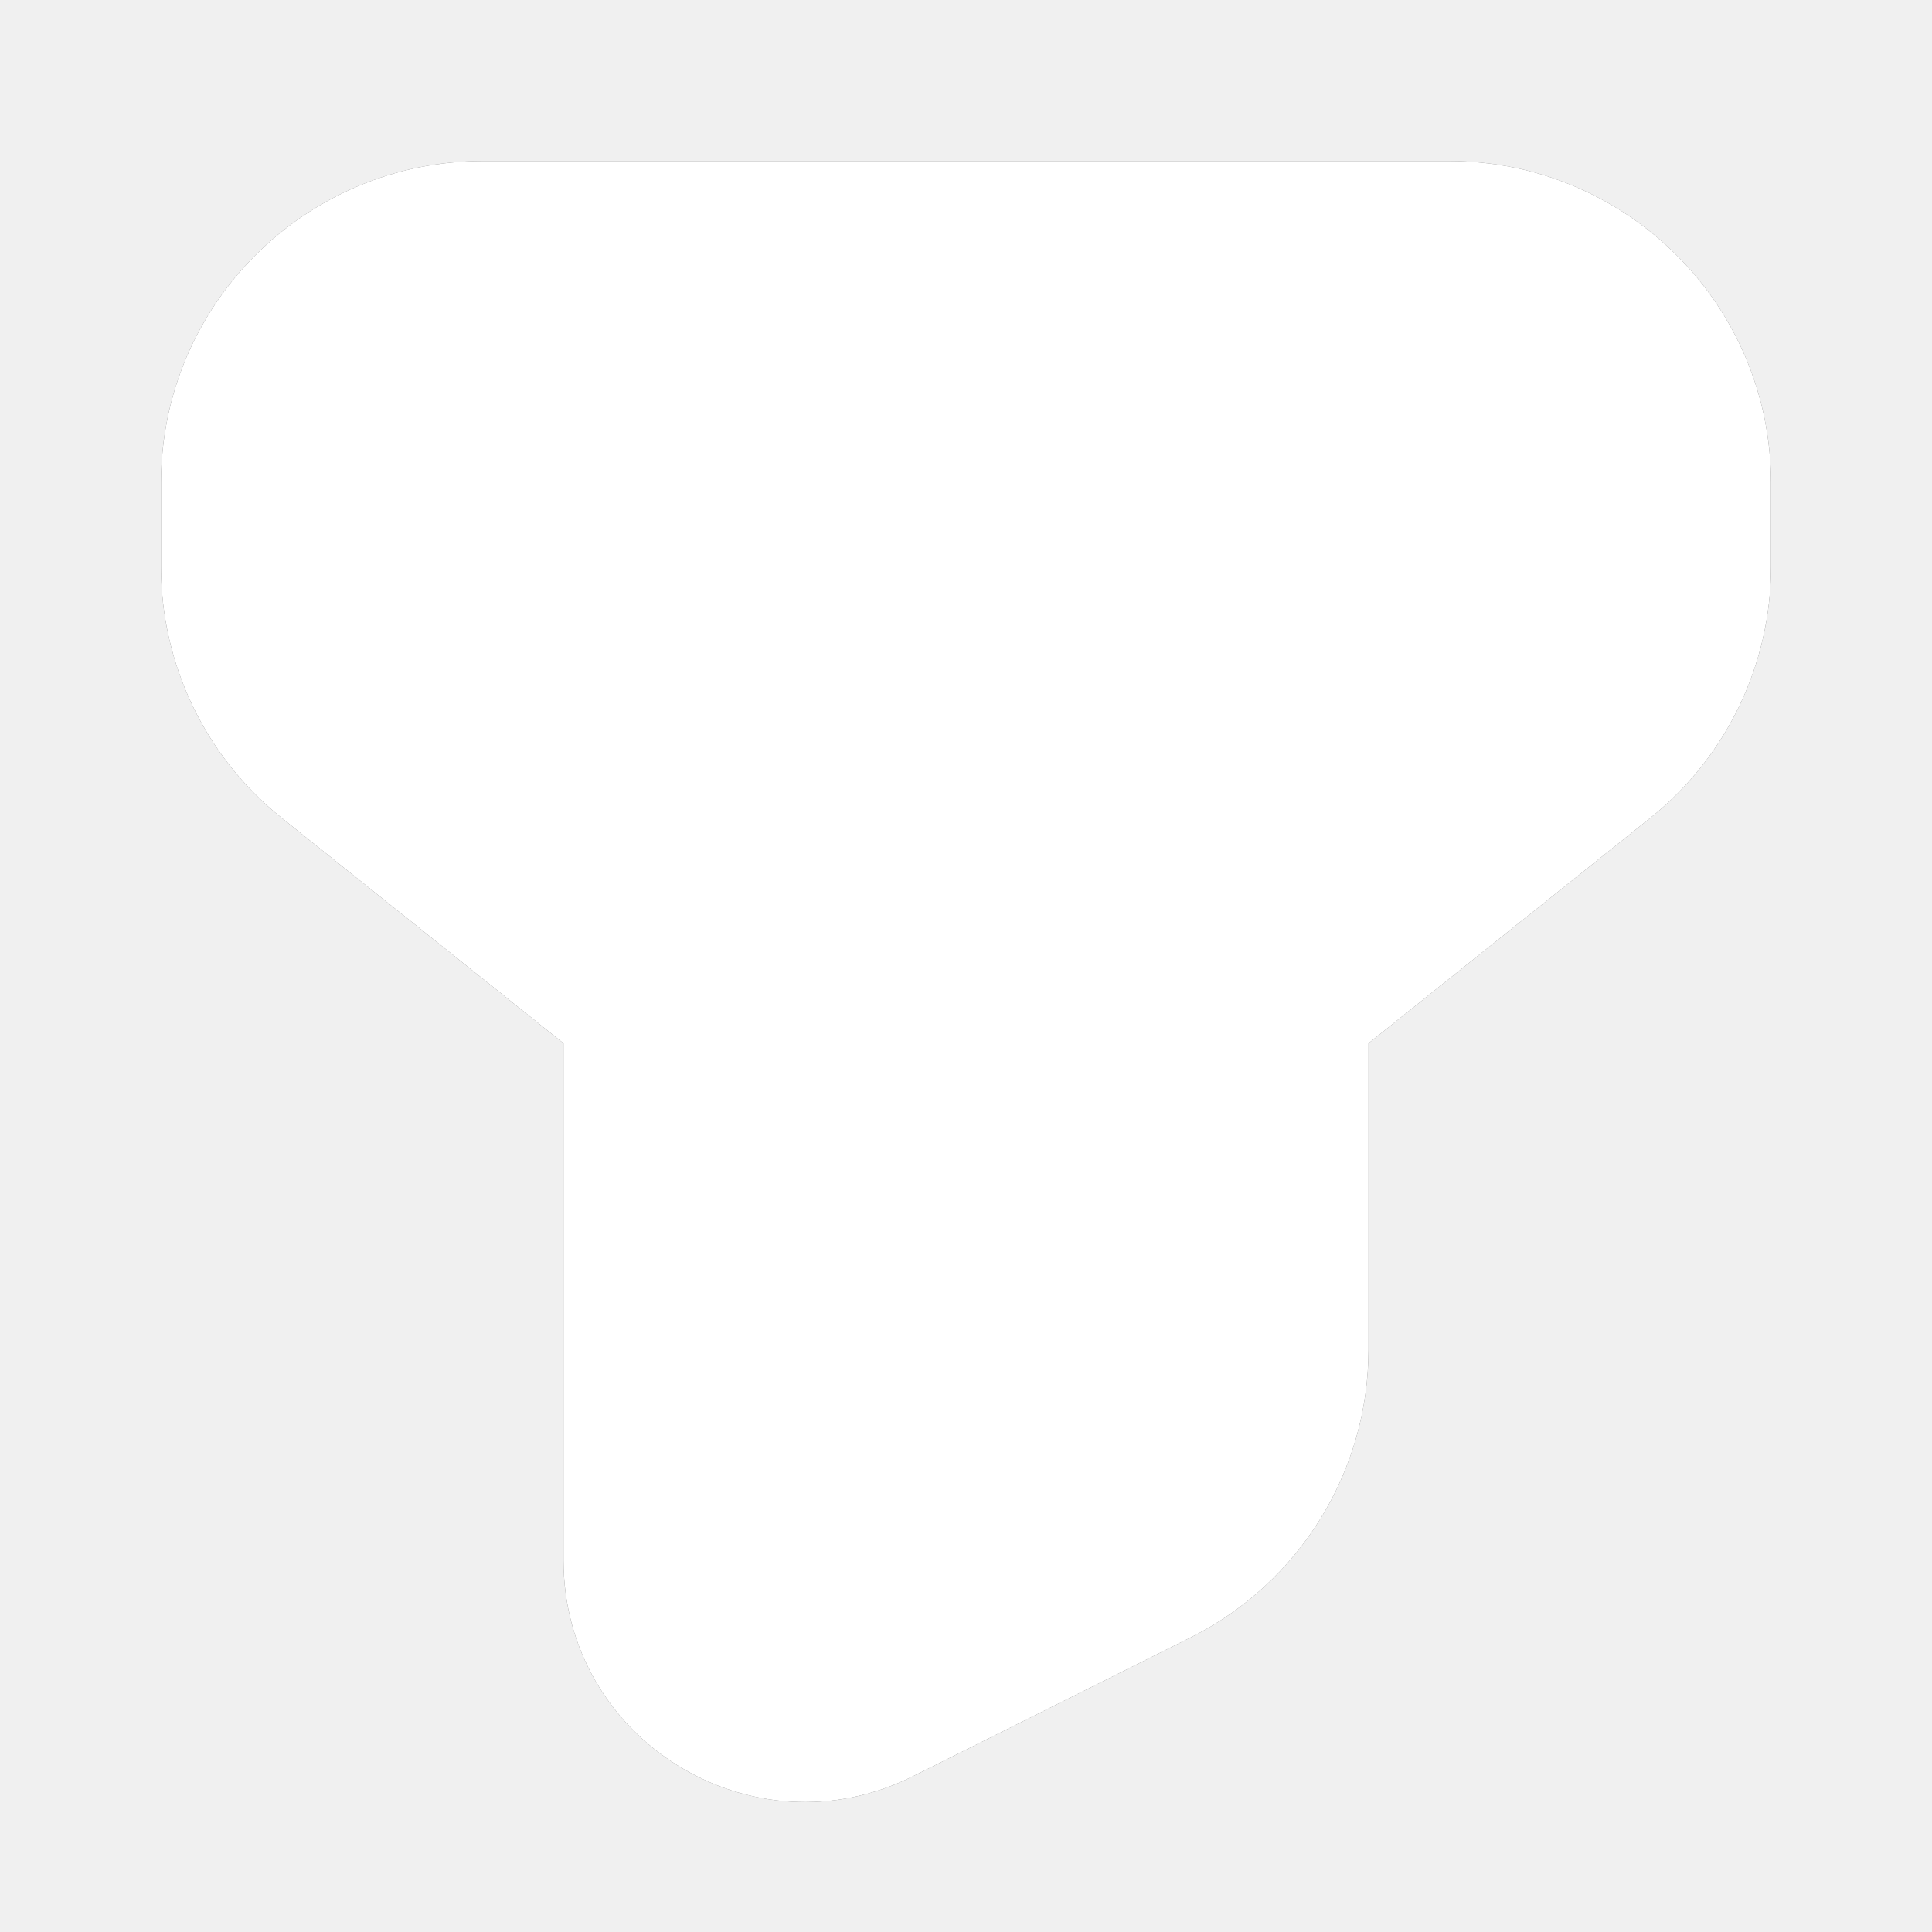
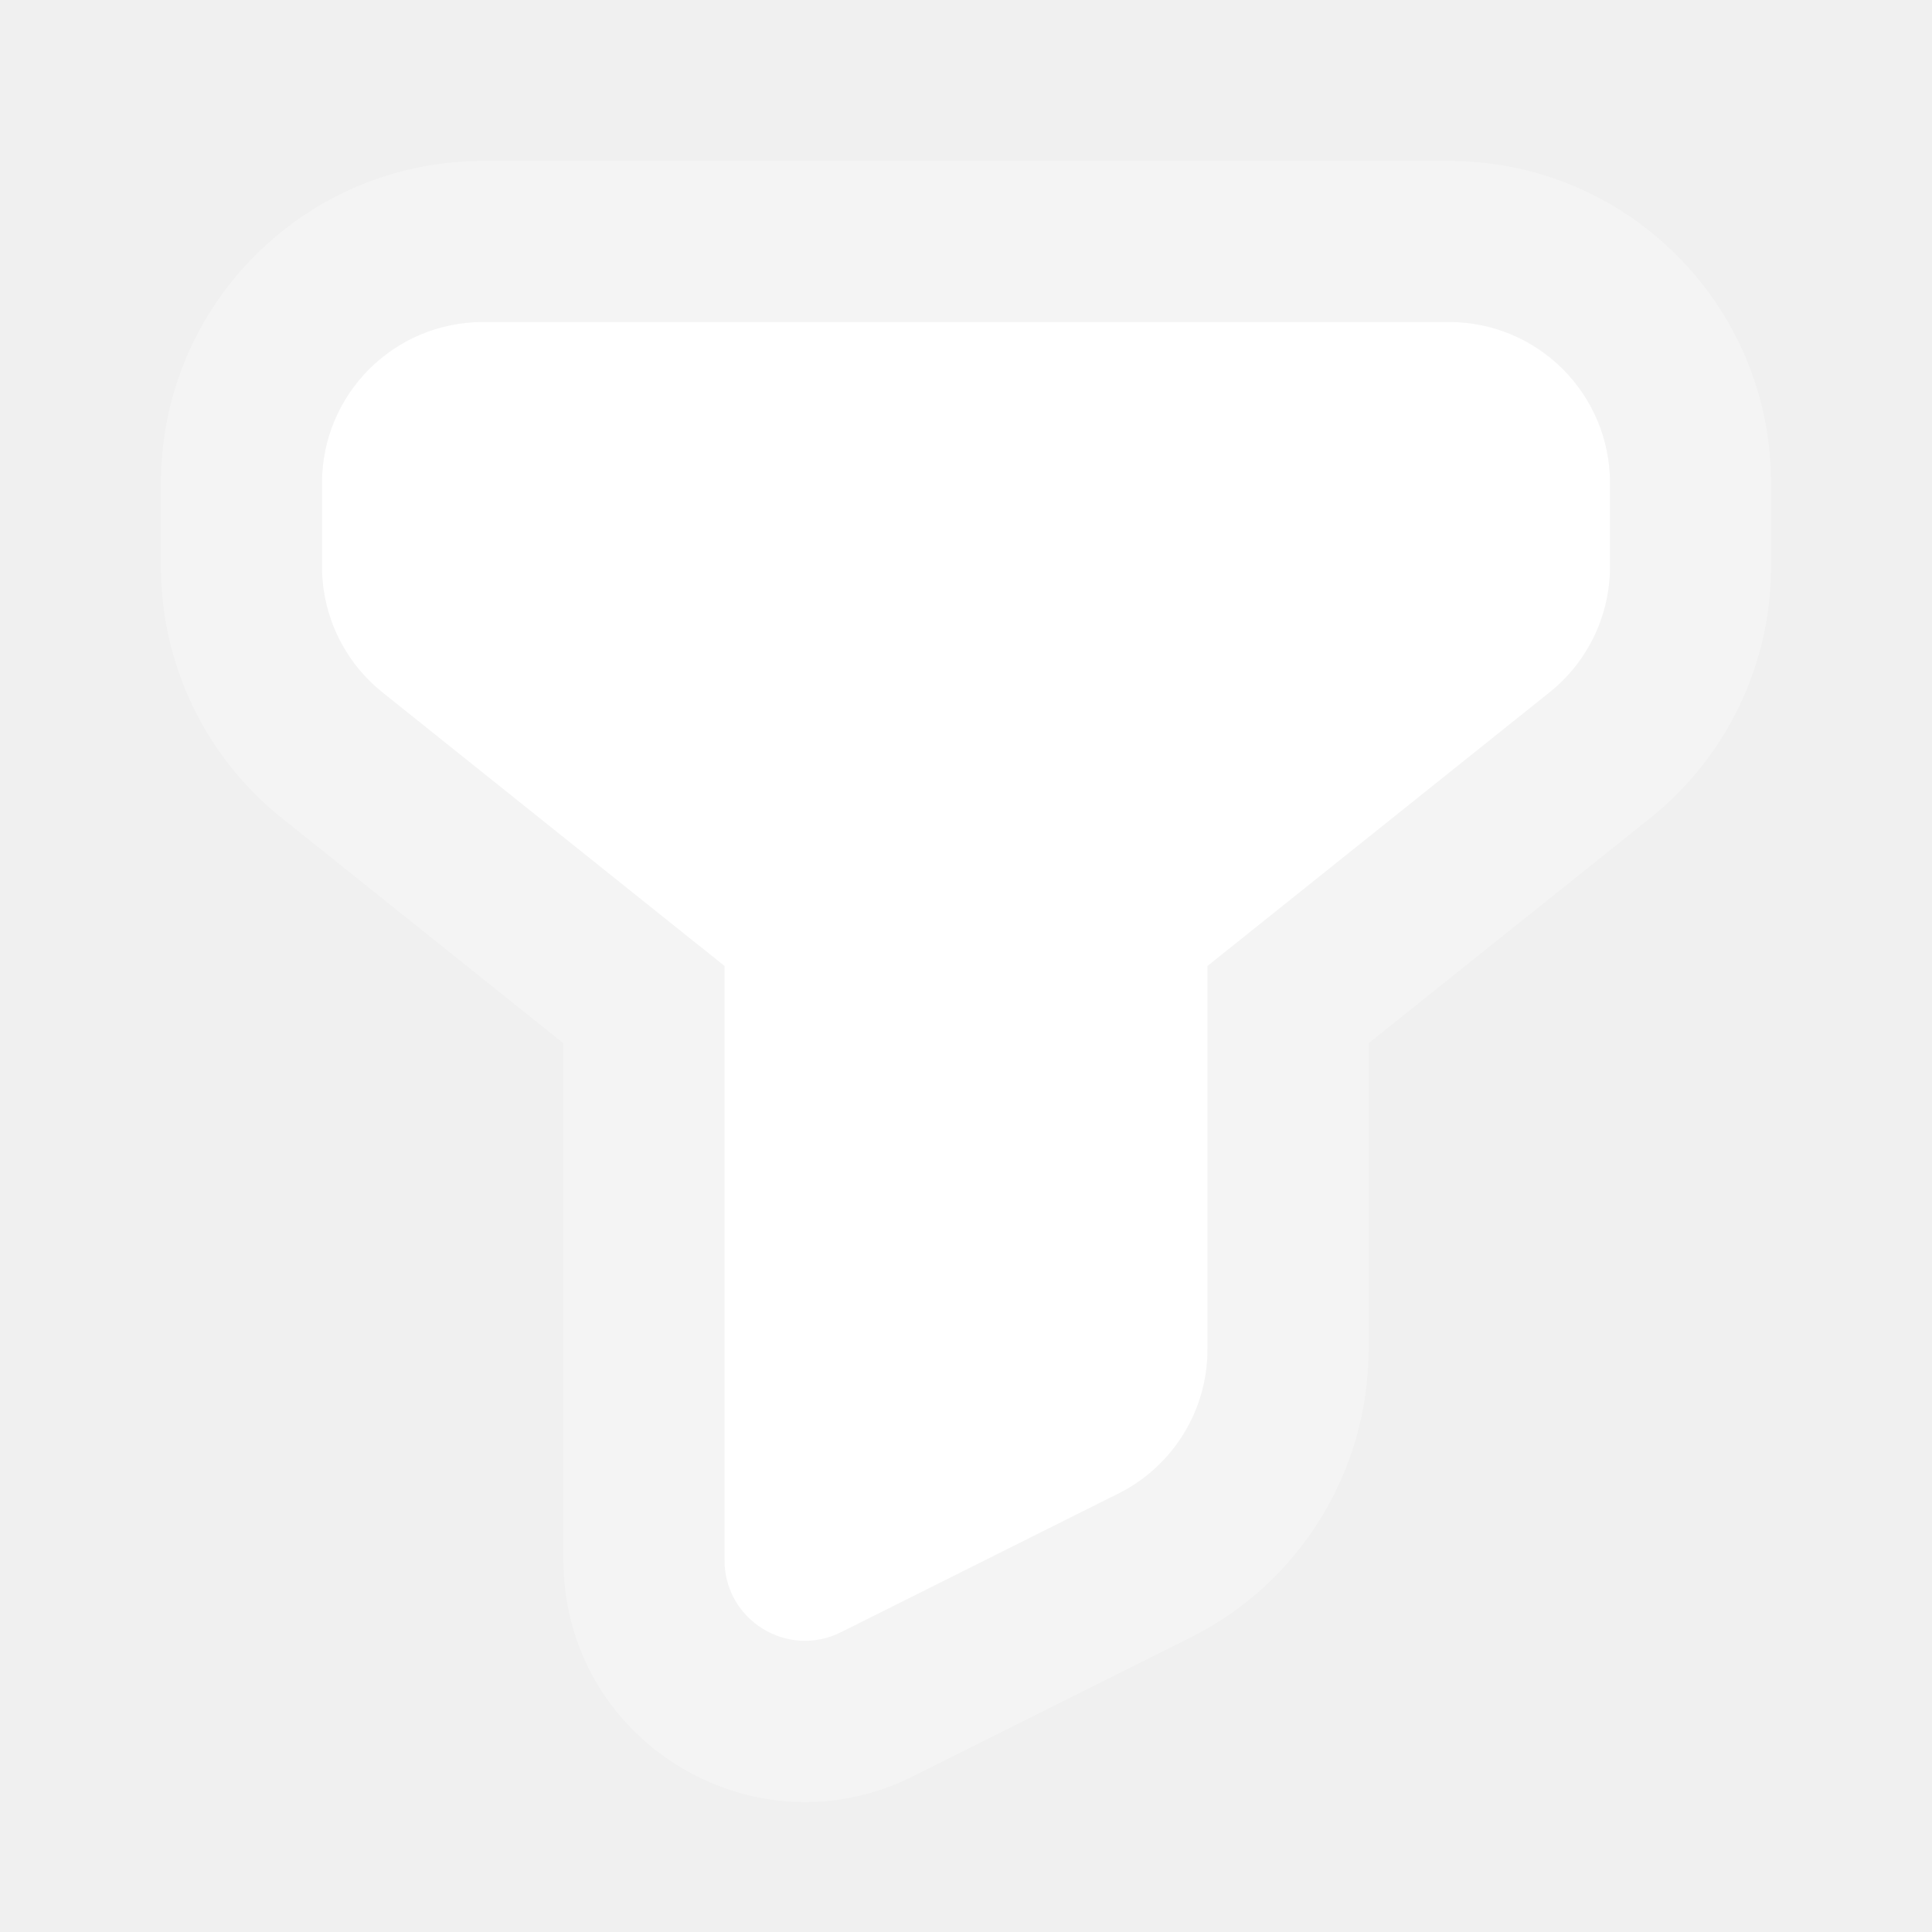
<svg xmlns="http://www.w3.org/2000/svg" width="24" height="24" viewBox="0 0 24 24" fill="none">
-   <path fill-rule="evenodd" clip-rule="evenodd" d="M18 2C20.209 2 22 3.791 22 6V7.039C22 8.254 21.448 9.403 20.499 10.162L17 12.96V16.764C17 18.279 16.144 19.664 14.789 20.342L11.342 22.065C9.347 23.063 7 21.612 7 19.382V12.96L3.501 10.162C2.552 9.403 2 8.254 2 7.039V6C2 3.791 3.791 2 6 2H18ZM6 4C4.895 4 4 4.895 4 6V7.039L4.013 7.265C4.072 7.787 4.336 8.268 4.751 8.601L9 12V19.382C9 20.079 9.687 20.547 10.321 20.329L10.447 20.276L13.895 18.553C14.572 18.214 15 17.521 15 16.764V12L19.249 8.601C19.664 8.268 19.928 7.787 19.987 7.265L20 7.039V6C20 4.895 19.105 4 18 4H6Z" fill="#616161" />
-   <path d="M18 2C20.209 2 22 3.791 22 6V7.039C22 8.254 21.448 9.403 20.499 10.162L17 12.96V16.764C17 18.279 16.144 19.664 14.789 20.342L11.342 22.065C9.347 23.063 7 21.612 7 19.382V12.96L3.501 10.162C2.552 9.403 2 8.254 2 7.039V6C2 3.791 3.791 2 6 2H18Z" fill="white" />
+   <path fill-rule="evenodd" clip-rule="evenodd" d="M18 2C20.209 2 22 3.791 22 6V7.039C22 8.254 21.448 9.403 20.499 10.162L17 12.96V16.764C17 18.279 16.144 19.664 14.789 20.342L11.342 22.065C9.347 23.063 7 21.612 7 19.382V12.96L3.501 10.162C2.552 9.403 2 8.254 2 7.039V6C2 3.791 3.791 2 6 2H18ZM6 4C4.895 4 4 4.895 4 6V7.039L4.013 7.265C4.021 7.336 4.033 7.408 4.049 7.478C4.052 7.493 4.058 7.509 4.062 7.524C4.074 7.575 4.088 7.625 4.104 7.674C4.114 7.703 4.126 7.731 4.137 7.76C4.151 7.795 4.165 7.831 4.181 7.865C4.193 7.893 4.207 7.92 4.221 7.947C4.24 7.986 4.261 8.024 4.283 8.062C4.296 8.084 4.31 8.105 4.324 8.127C4.349 8.165 4.374 8.201 4.401 8.237C4.417 8.258 4.433 8.279 4.449 8.3C4.486 8.345 4.525 8.388 4.566 8.431C4.573 8.438 4.579 8.445 4.586 8.452C4.638 8.504 4.693 8.554 4.751 8.601L9 12V19.382C9 19.445 9.007 19.506 9.018 19.564C9.022 19.589 9.027 19.614 9.033 19.638C9.038 19.654 9.043 19.67 9.048 19.686C9.056 19.711 9.063 19.735 9.072 19.759C9.077 19.77 9.082 19.78 9.087 19.79C9.099 19.818 9.112 19.845 9.127 19.871C9.134 19.883 9.141 19.894 9.148 19.905C9.163 19.929 9.178 19.952 9.194 19.974C9.203 19.986 9.213 19.998 9.223 20.01C9.236 20.026 9.25 20.043 9.265 20.059C9.28 20.075 9.296 20.091 9.312 20.106C9.325 20.118 9.337 20.13 9.35 20.141C9.366 20.155 9.384 20.168 9.401 20.181C9.418 20.193 9.434 20.205 9.451 20.216C9.465 20.225 9.479 20.234 9.493 20.242C9.512 20.253 9.531 20.264 9.55 20.273C9.57 20.284 9.59 20.293 9.61 20.302C9.627 20.309 9.643 20.314 9.66 20.32C9.677 20.326 9.693 20.333 9.71 20.338C9.733 20.345 9.757 20.351 9.78 20.356C9.798 20.361 9.817 20.365 9.835 20.368C9.852 20.371 9.869 20.373 9.887 20.375C9.909 20.378 9.931 20.38 9.953 20.381C9.979 20.382 10.006 20.382 10.032 20.381C10.045 20.38 10.058 20.381 10.071 20.38C10.097 20.378 10.123 20.373 10.148 20.369C10.166 20.366 10.183 20.366 10.2 20.362C10.241 20.354 10.281 20.343 10.321 20.329L10.447 20.276L13.895 18.553C14.572 18.214 15 17.521 15 16.764V12L19.249 8.601C19.307 8.554 19.361 8.504 19.413 8.452C19.42 8.445 19.426 8.438 19.433 8.431C19.474 8.388 19.513 8.345 19.55 8.3C19.566 8.279 19.582 8.258 19.598 8.237C19.625 8.201 19.65 8.165 19.675 8.127C19.689 8.105 19.703 8.084 19.716 8.062C19.738 8.024 19.759 7.986 19.778 7.947C19.792 7.92 19.806 7.893 19.818 7.865C19.834 7.831 19.849 7.795 19.862 7.76C19.873 7.731 19.885 7.703 19.895 7.674C19.911 7.625 19.925 7.575 19.938 7.524C19.941 7.509 19.947 7.493 19.95 7.478C19.966 7.407 19.979 7.337 19.987 7.265L20 7.039V6C20 4.895 19.105 4 18 4H6Z" fill="white" fill-opacity="0.3" />
+   <path d="M18 4C19.105 4 20 4.895 20 6V7.039C20 7.647 19.723 8.221 19.249 8.601L15 12V16.764C15 17.521 14.572 18.214 13.895 18.553L10.447 20.276C9.782 20.609 9 20.125 9 19.382V12L4.751 8.601C4.277 8.221 4 7.647 4 7.039V6C4 4.895 4.895 4 6 4H18Z" fill="white" />
</svg>
